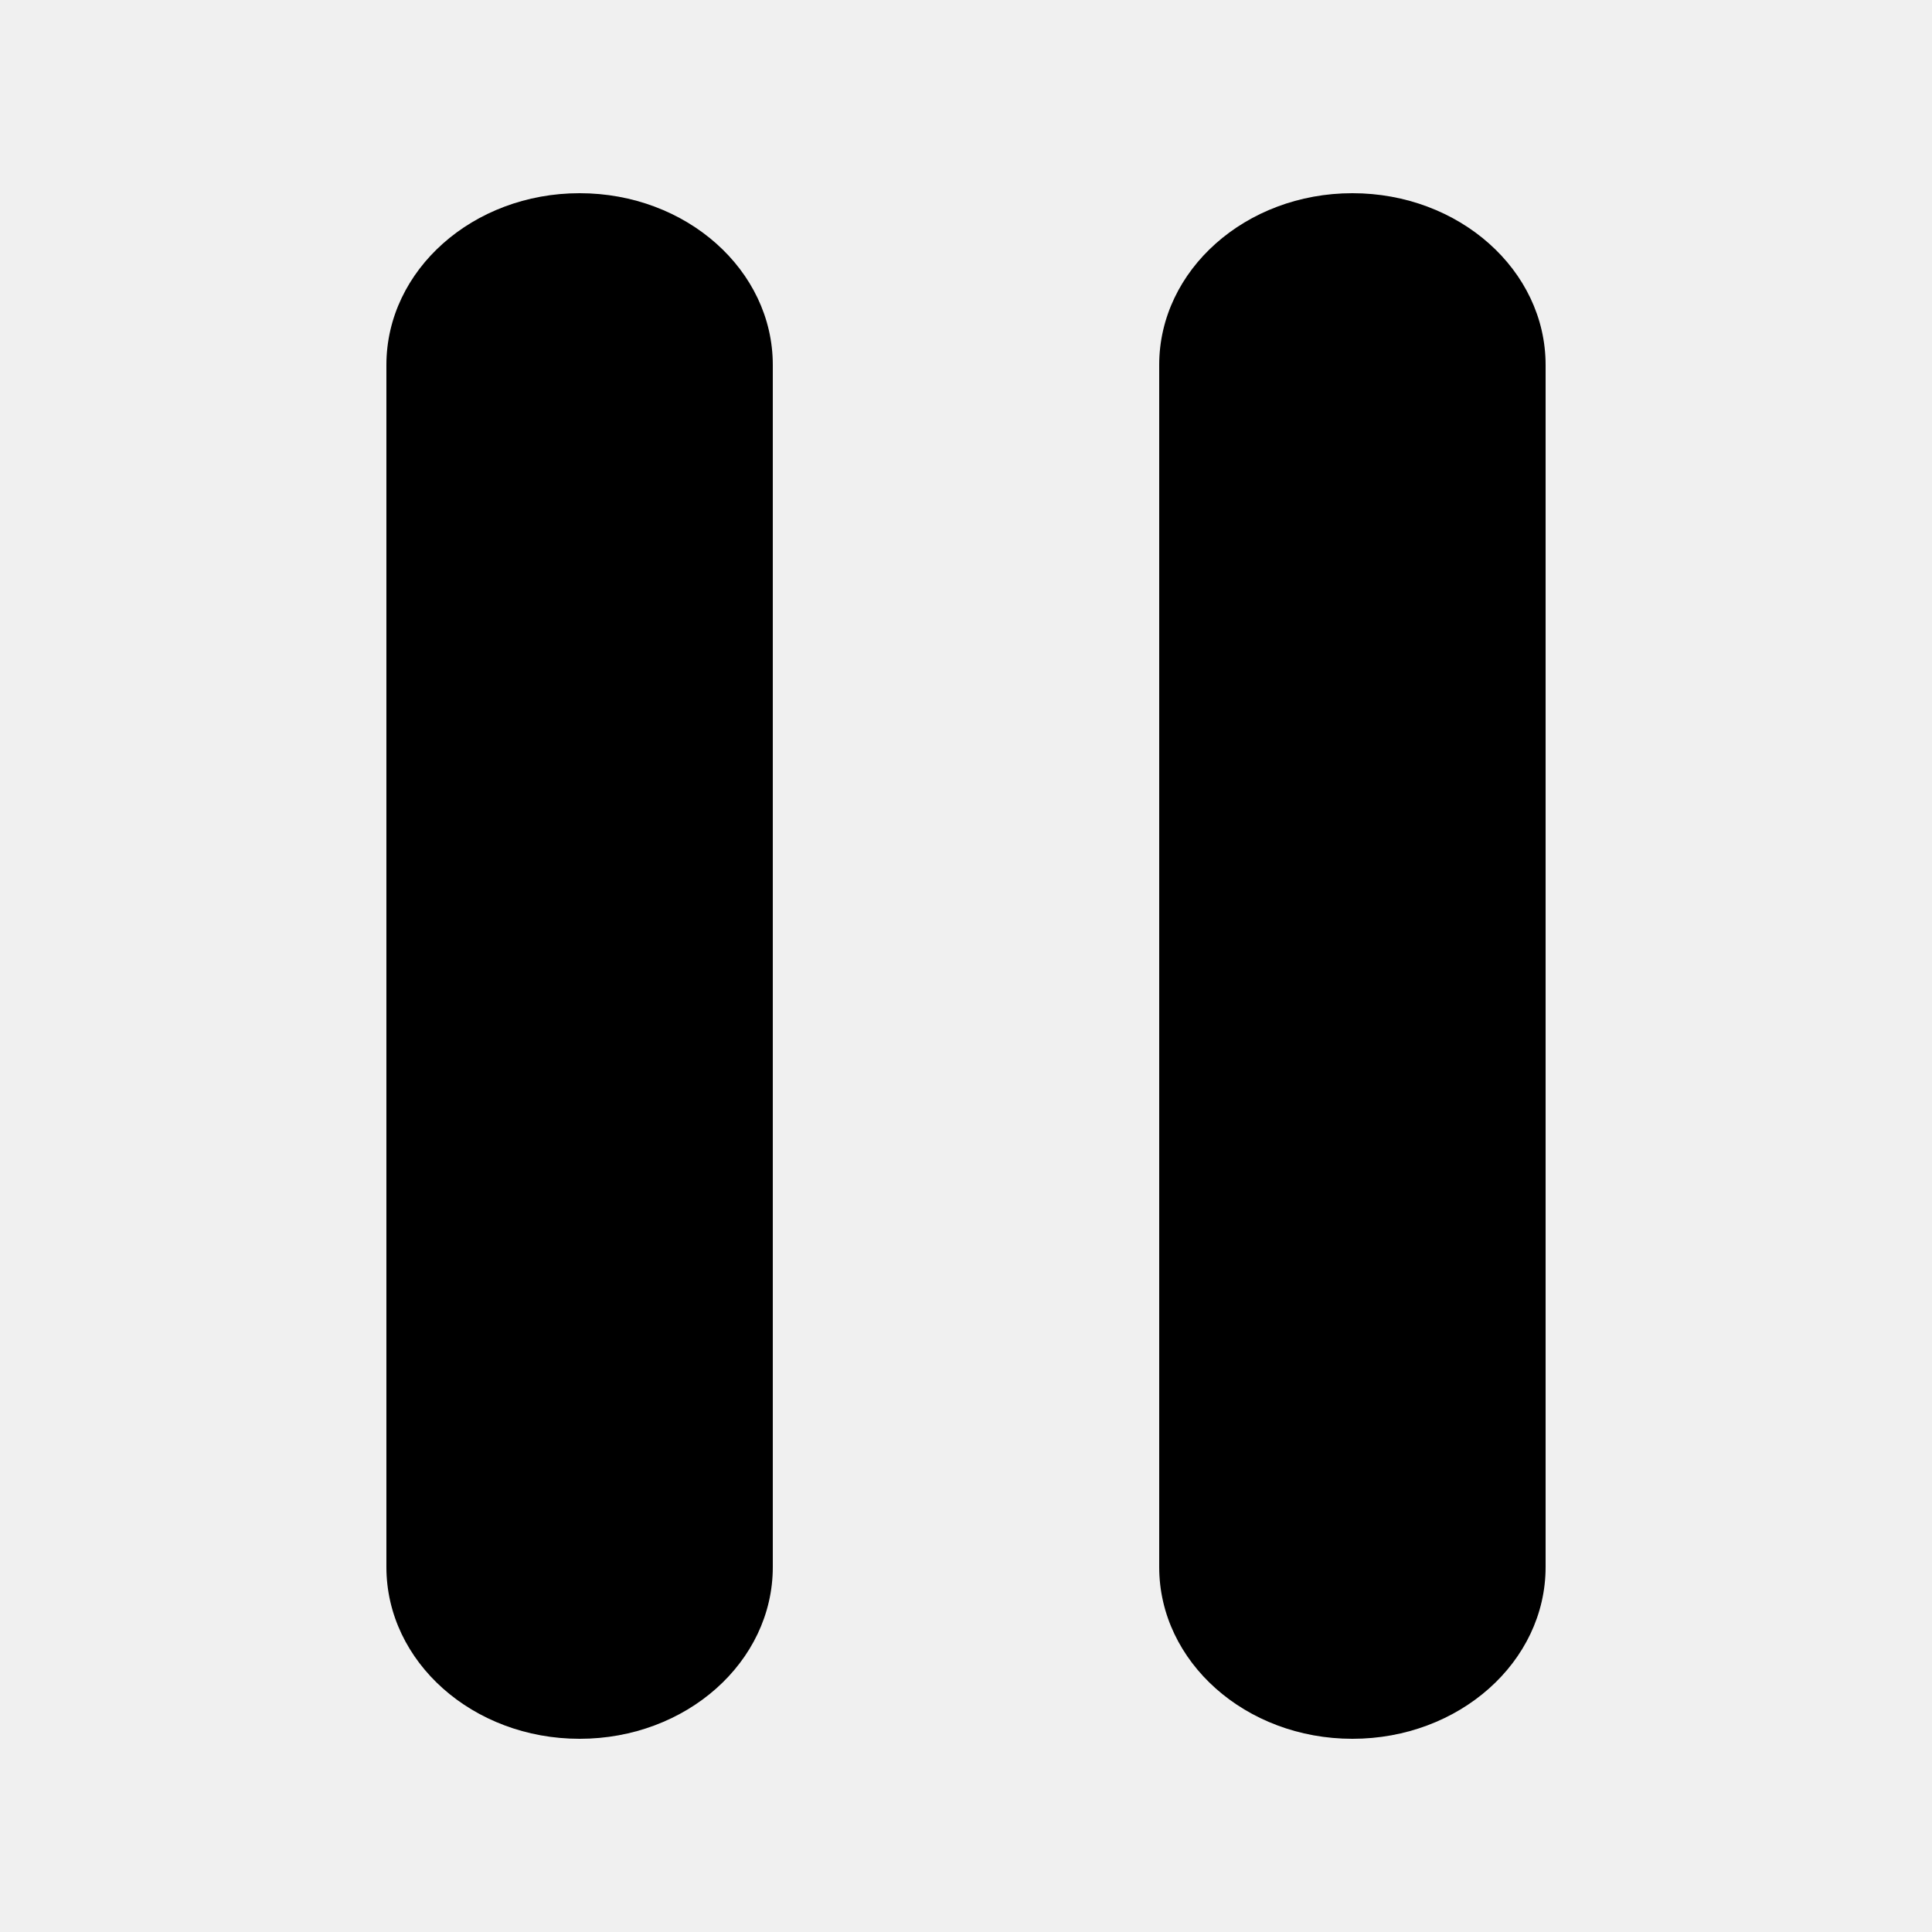
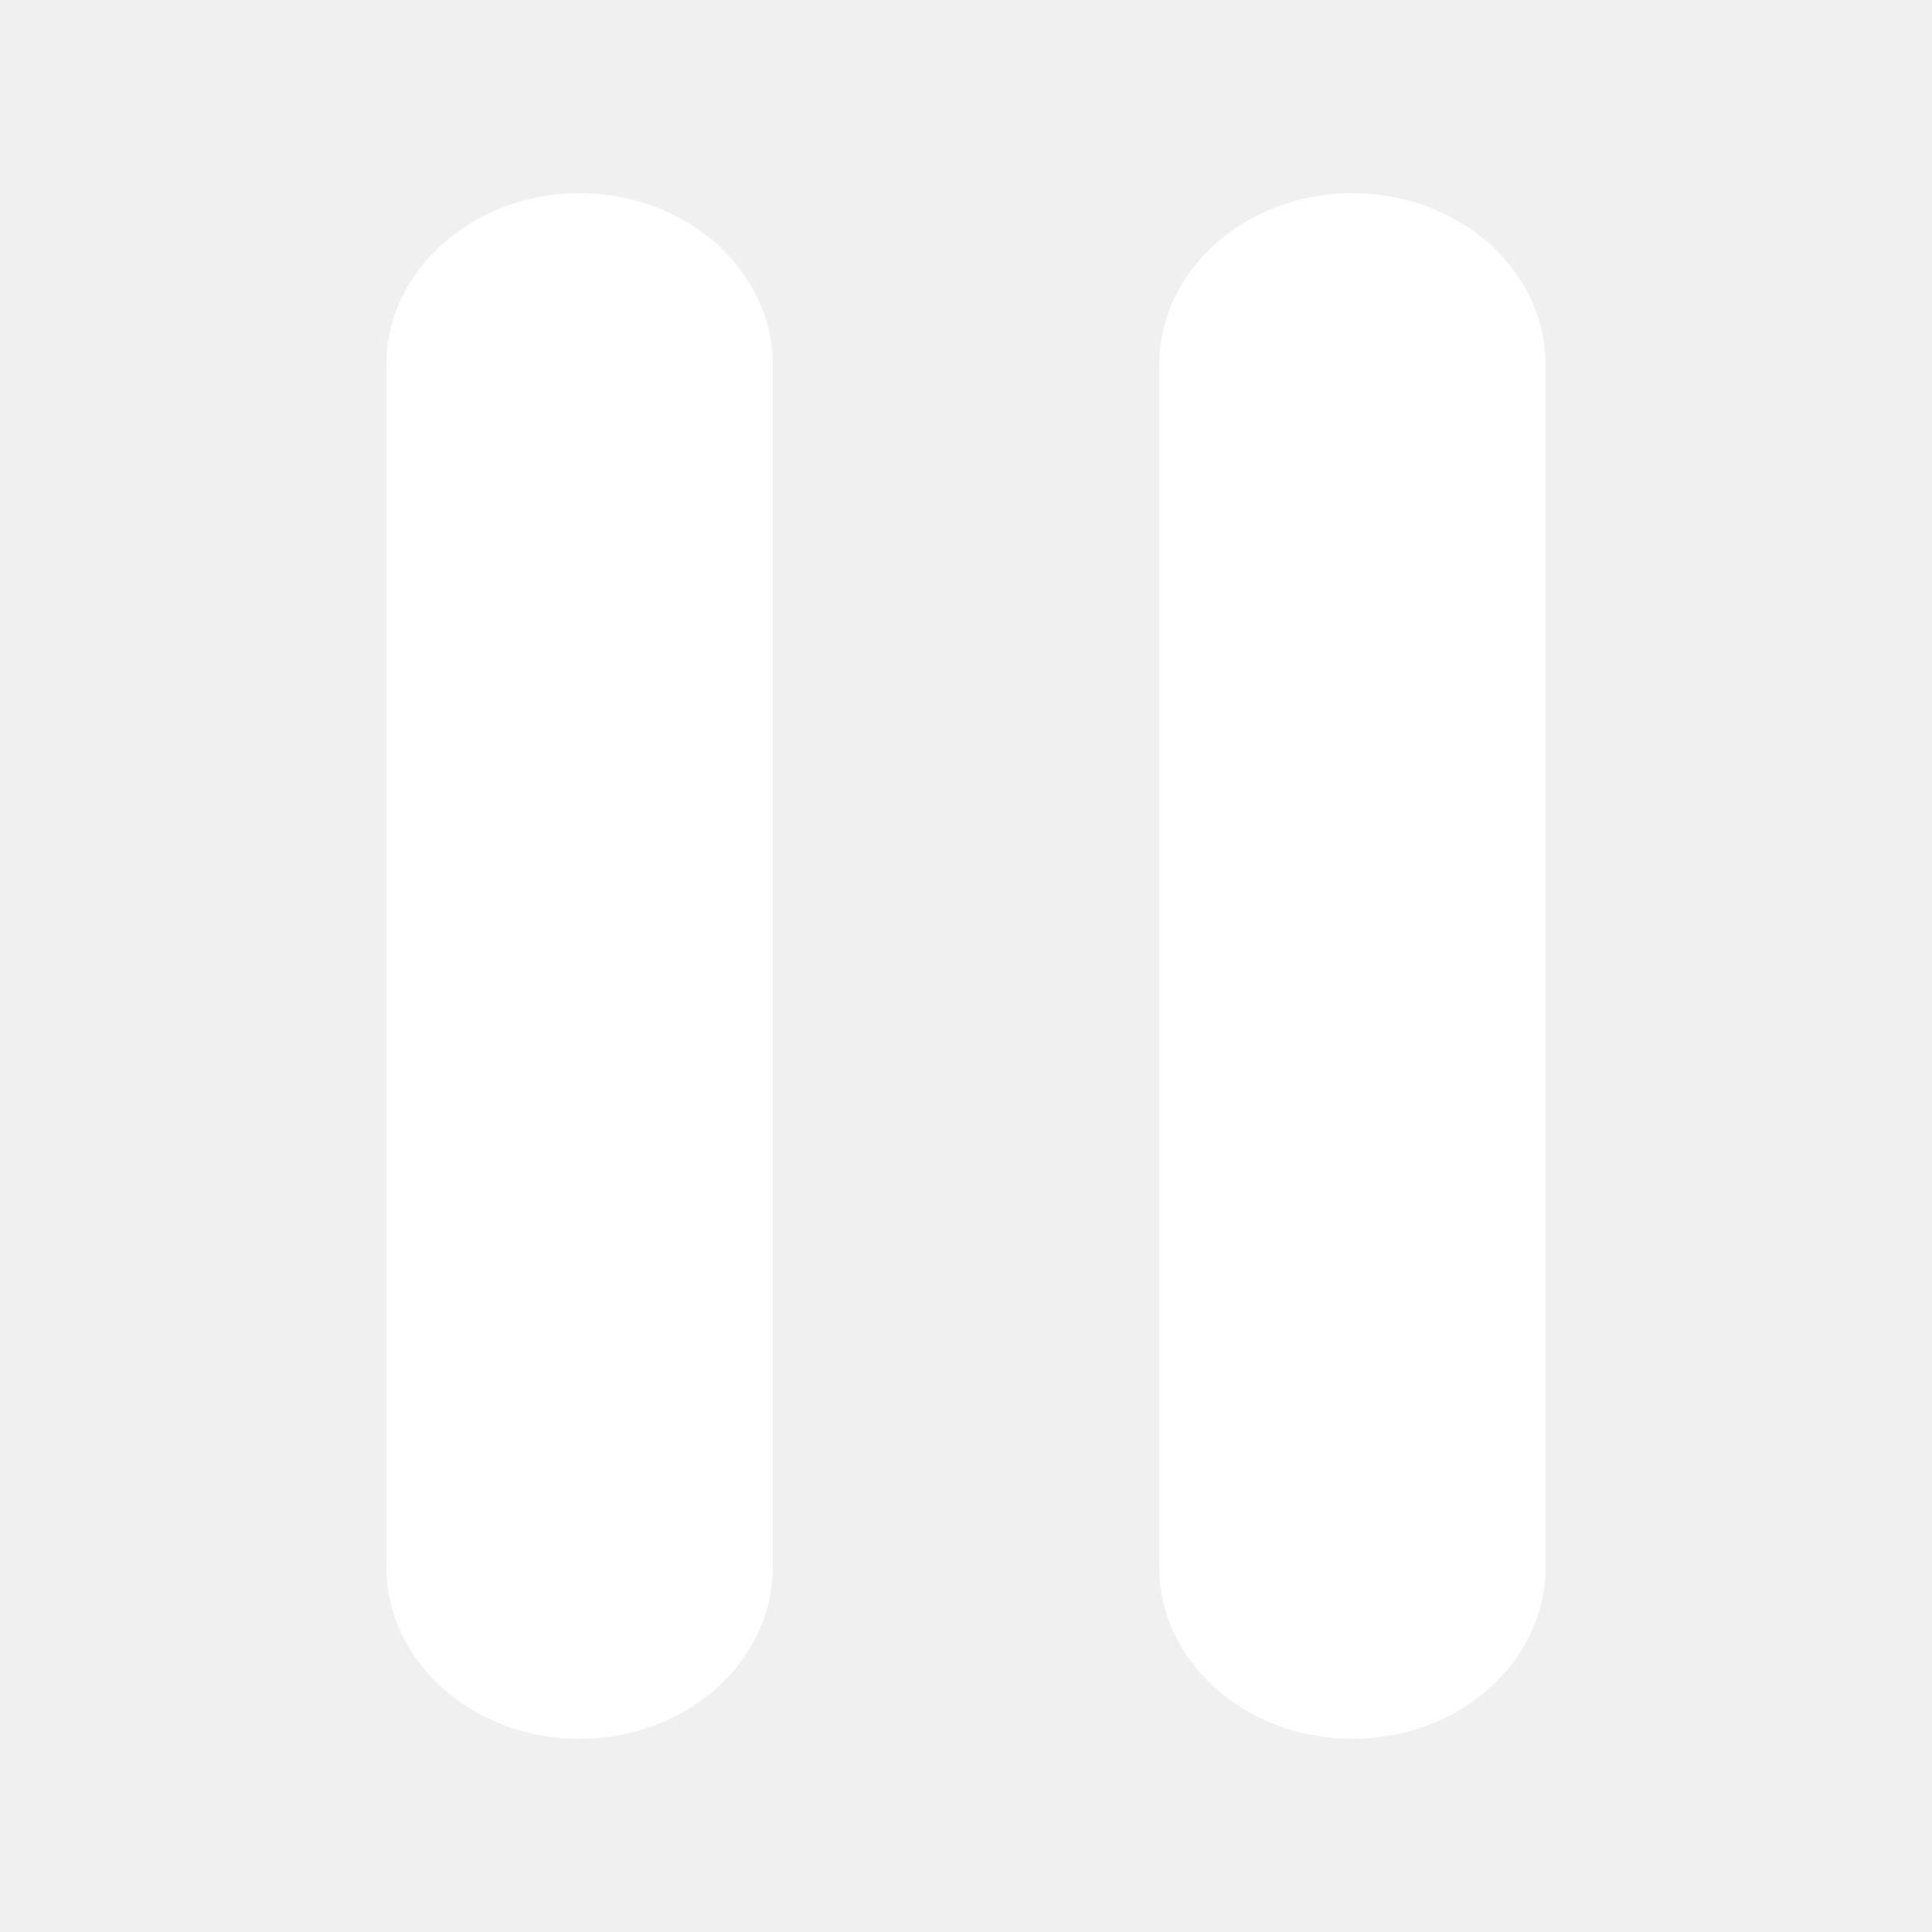
- <svg xmlns="http://www.w3.org/2000/svg" id="Layer_1" x="0" y="0" version="1.1" viewBox="0 0 20 20" style="enable-background:new 0 0 20 20" xml:space="preserve">
+ <svg xmlns="http://www.w3.org/2000/svg" id="Layer_1" x="0" y="0" version="1.1" viewBox="0 0 20 20" style="enable-background:new 0 0 20 20" xml:space="preserve" fill="white">
  <path d="M6 18C4.895 18 4 17.204 4 16.222L4 3.778C4 2.796 4.895 2 6 2C7.105 2 8 2.796 8 3.778L8 16.222C8 17.204 7.105 18 6 18Z" />
  <path d="M14 18C12.895 18 12 17.204 12 16.222L12 3.778C12 2.796 12.895 2 14 2C15.105 2 16 2.796 16 3.778L16 16.222C16 17.204 15.105 18 14 18Z" />
</svg>
